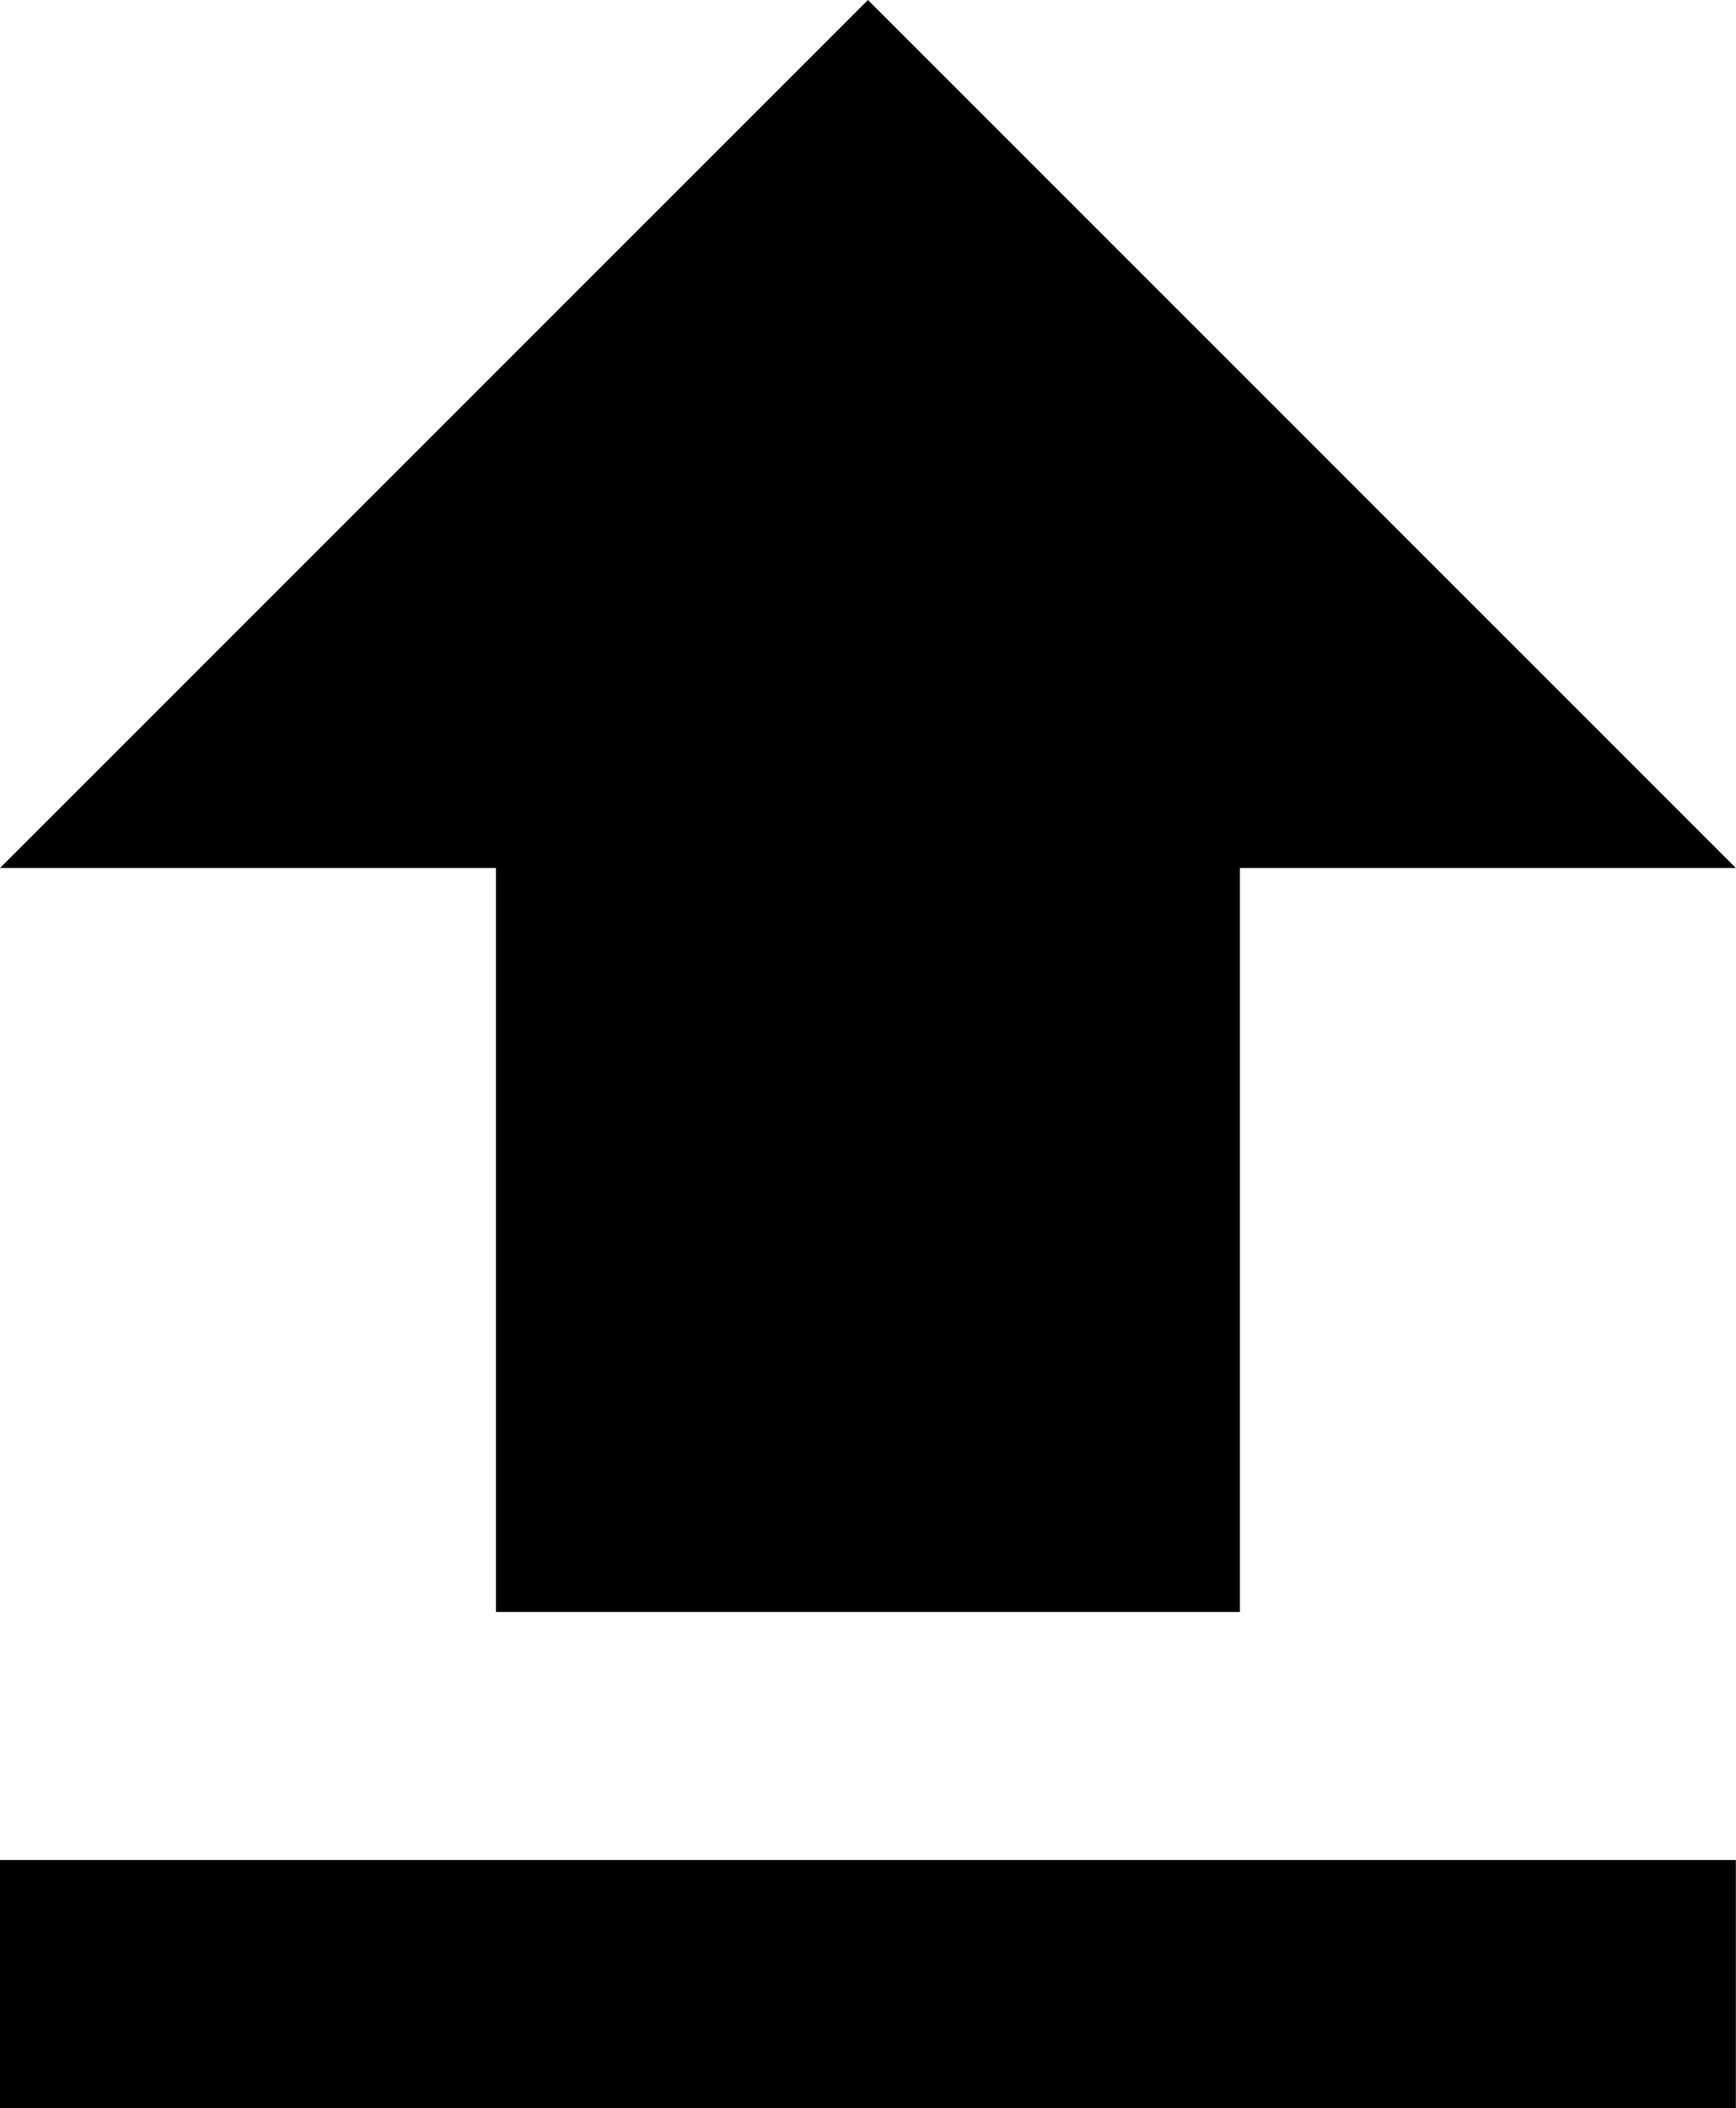
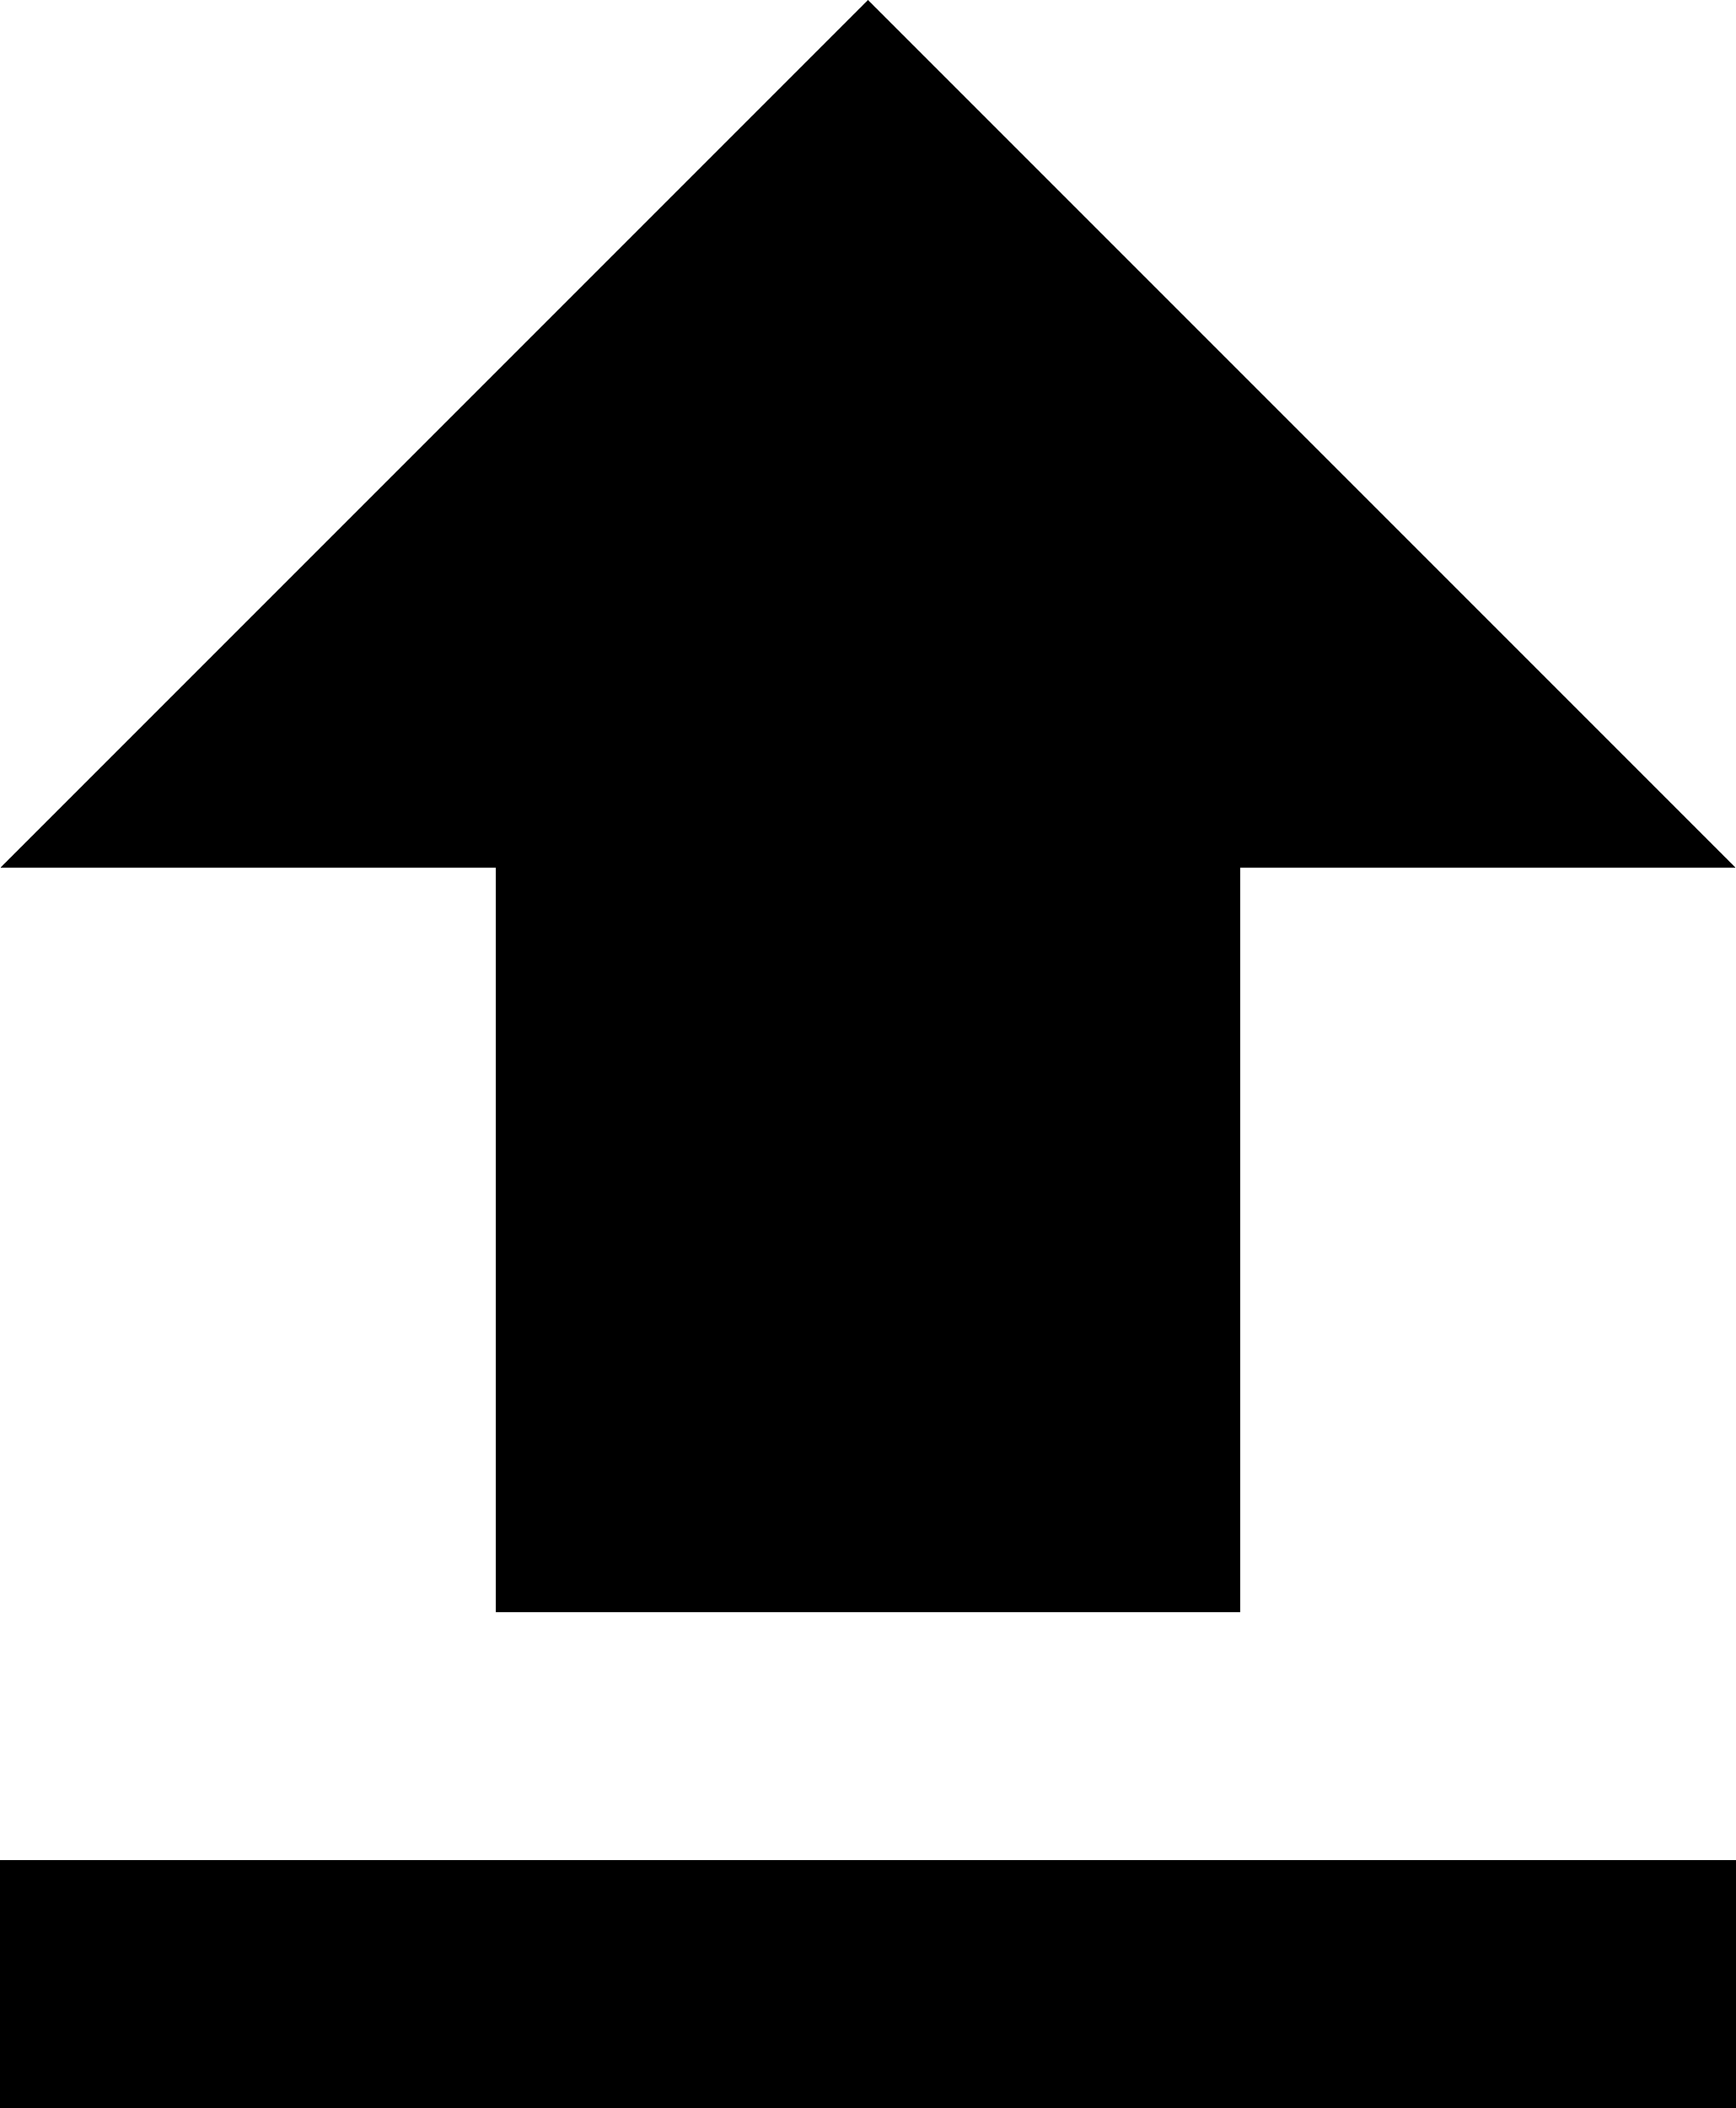
<svg xmlns="http://www.w3.org/2000/svg" width="14" height="17" viewBox="0 0 14 17">
  <defs>
    <style>
      .cls-1 {
        fill-rule: evenodd;
      }
    </style>
  </defs>
-   <path class="cls-1" d="M0,15v2H14V15H0Zm4-2h6V7h4L13,6h0L12,5h0L11,4h0L10,3h0L9,2H9L8,1H8L7,0H7L6,1H6L5,2,4,3,3,4,2,5,1,6,0,7H4v6Z" />
+   <path class="cls-1" d="M0,15v2H14V15H0Zm4-2h6V7h4L13,6h0L12,5h0L11,4h0L10,3h0L9,2H9L8,1H8L7,0H7L6,1H6L5,2,4,3,3,4,2,5,1,6,0,7H4v6Z" shape-rendering="crispEdges" />
</svg>
